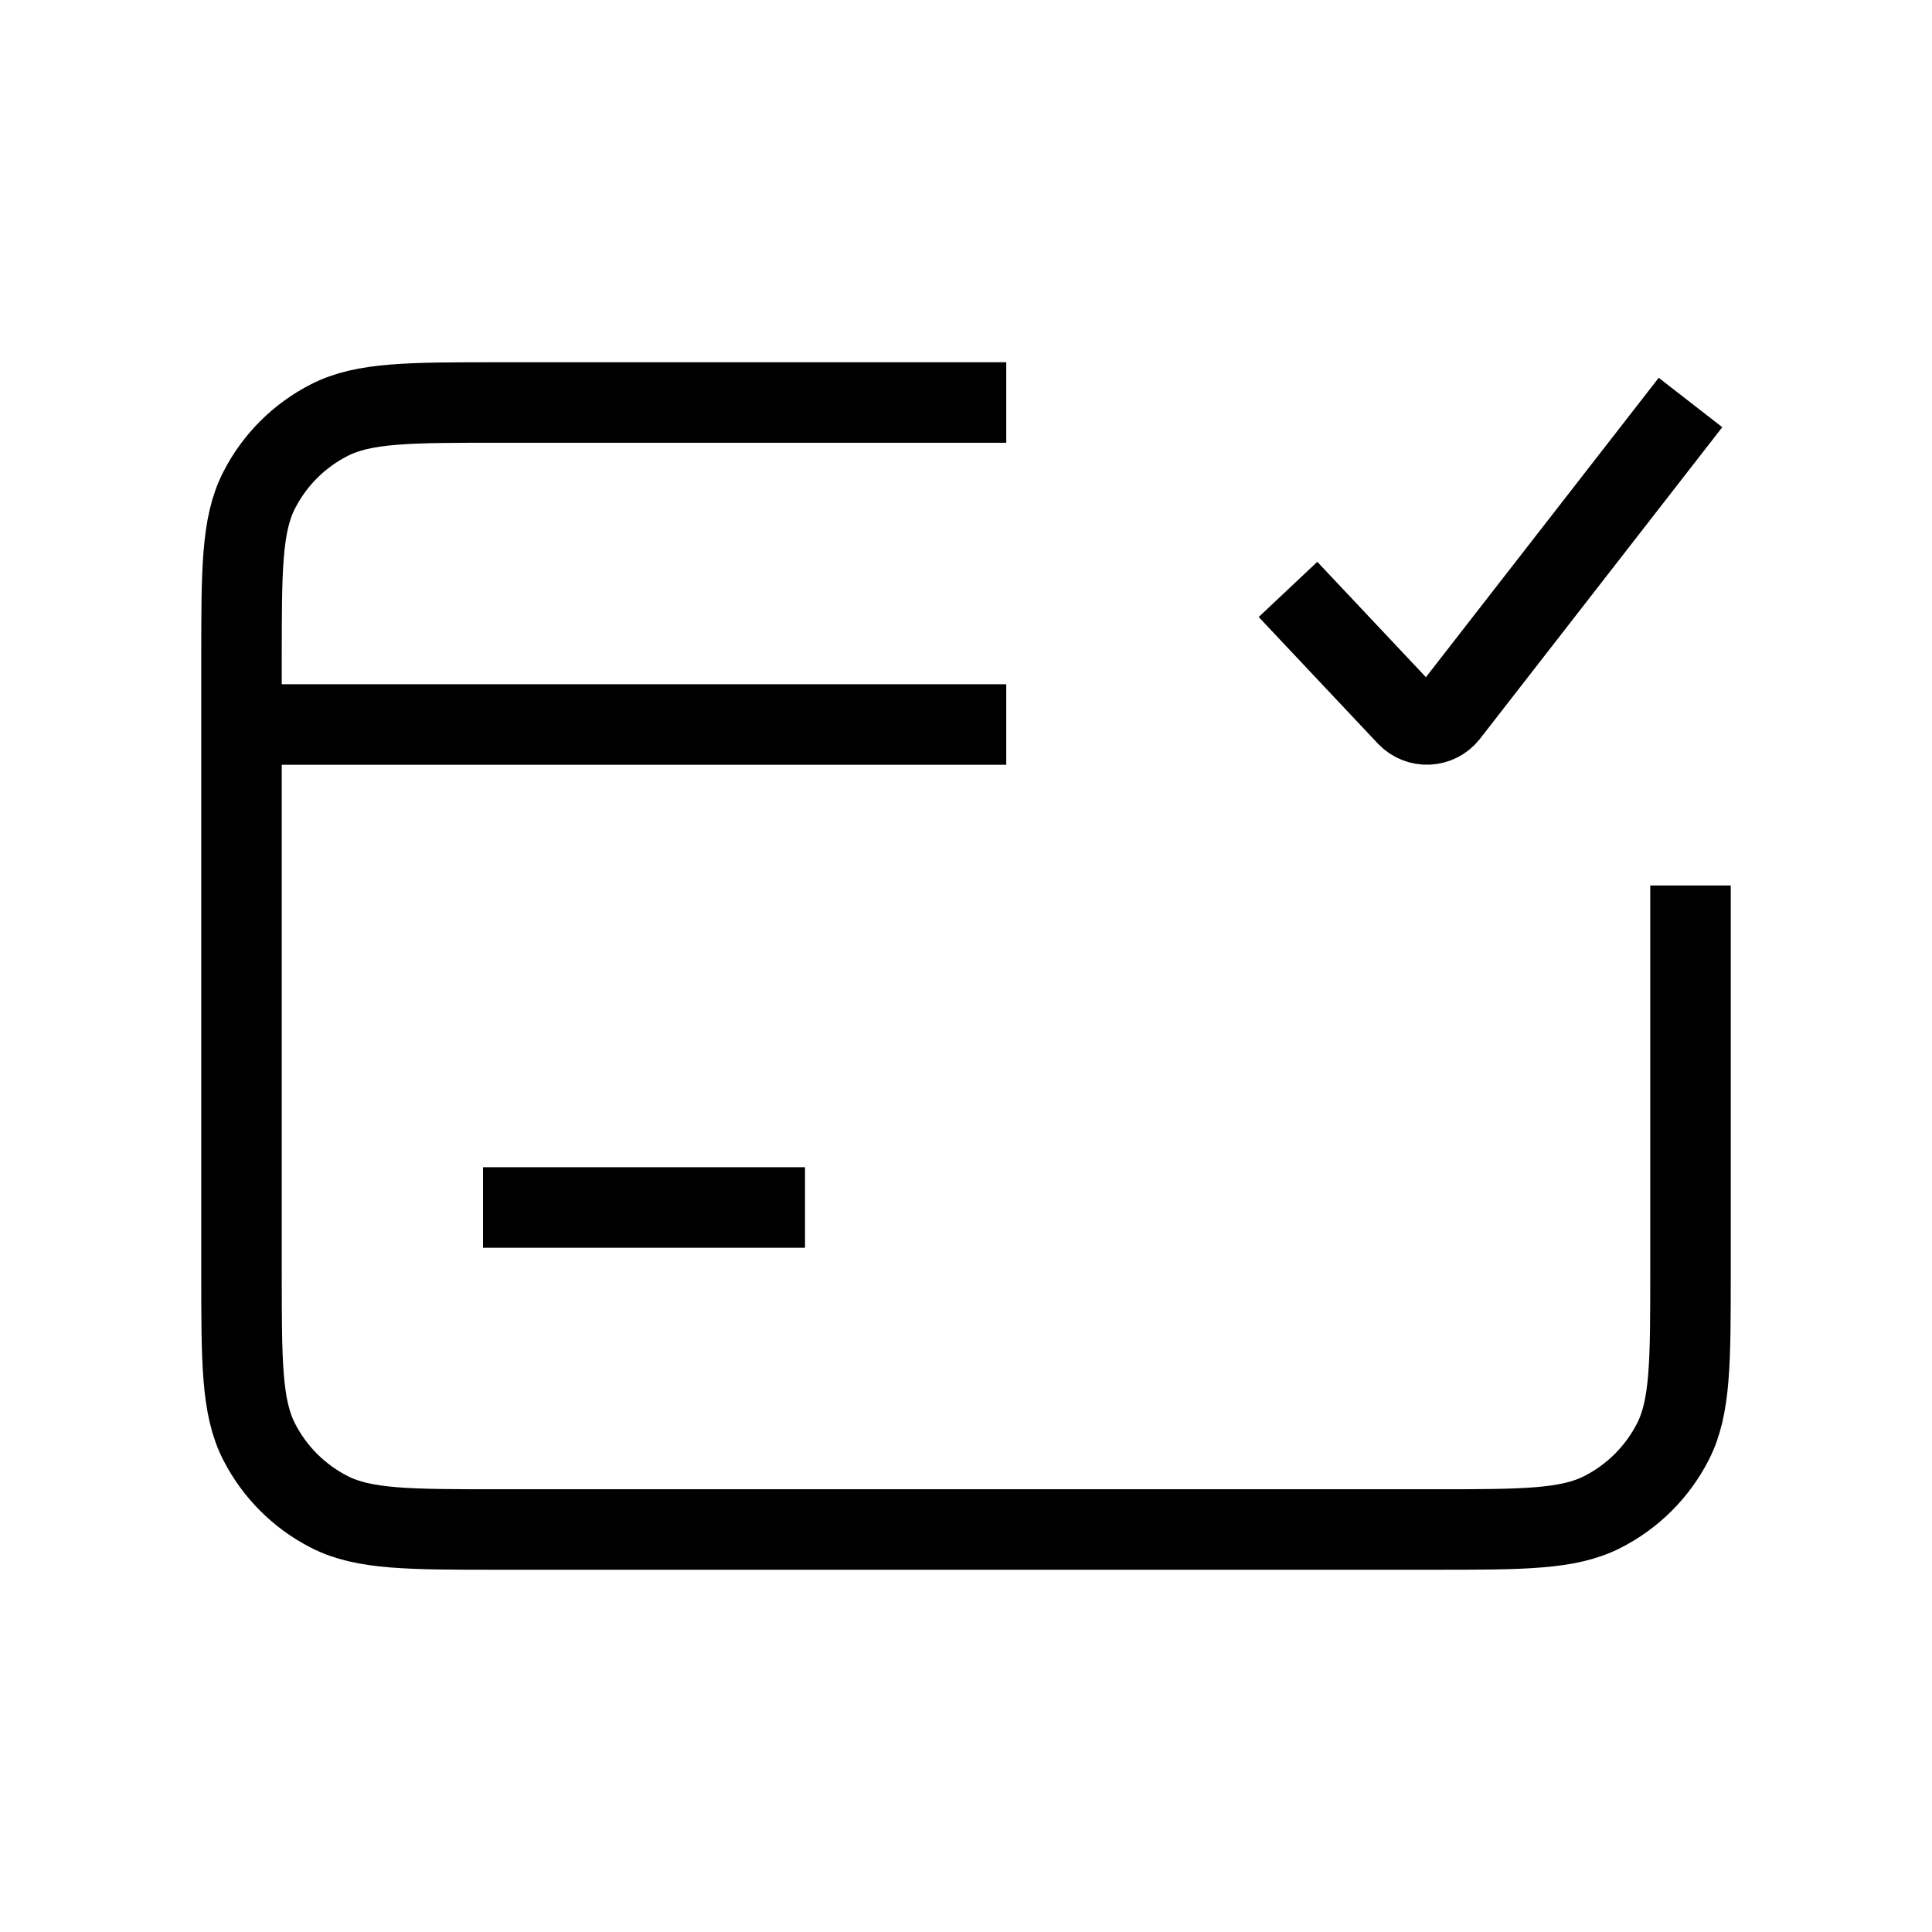
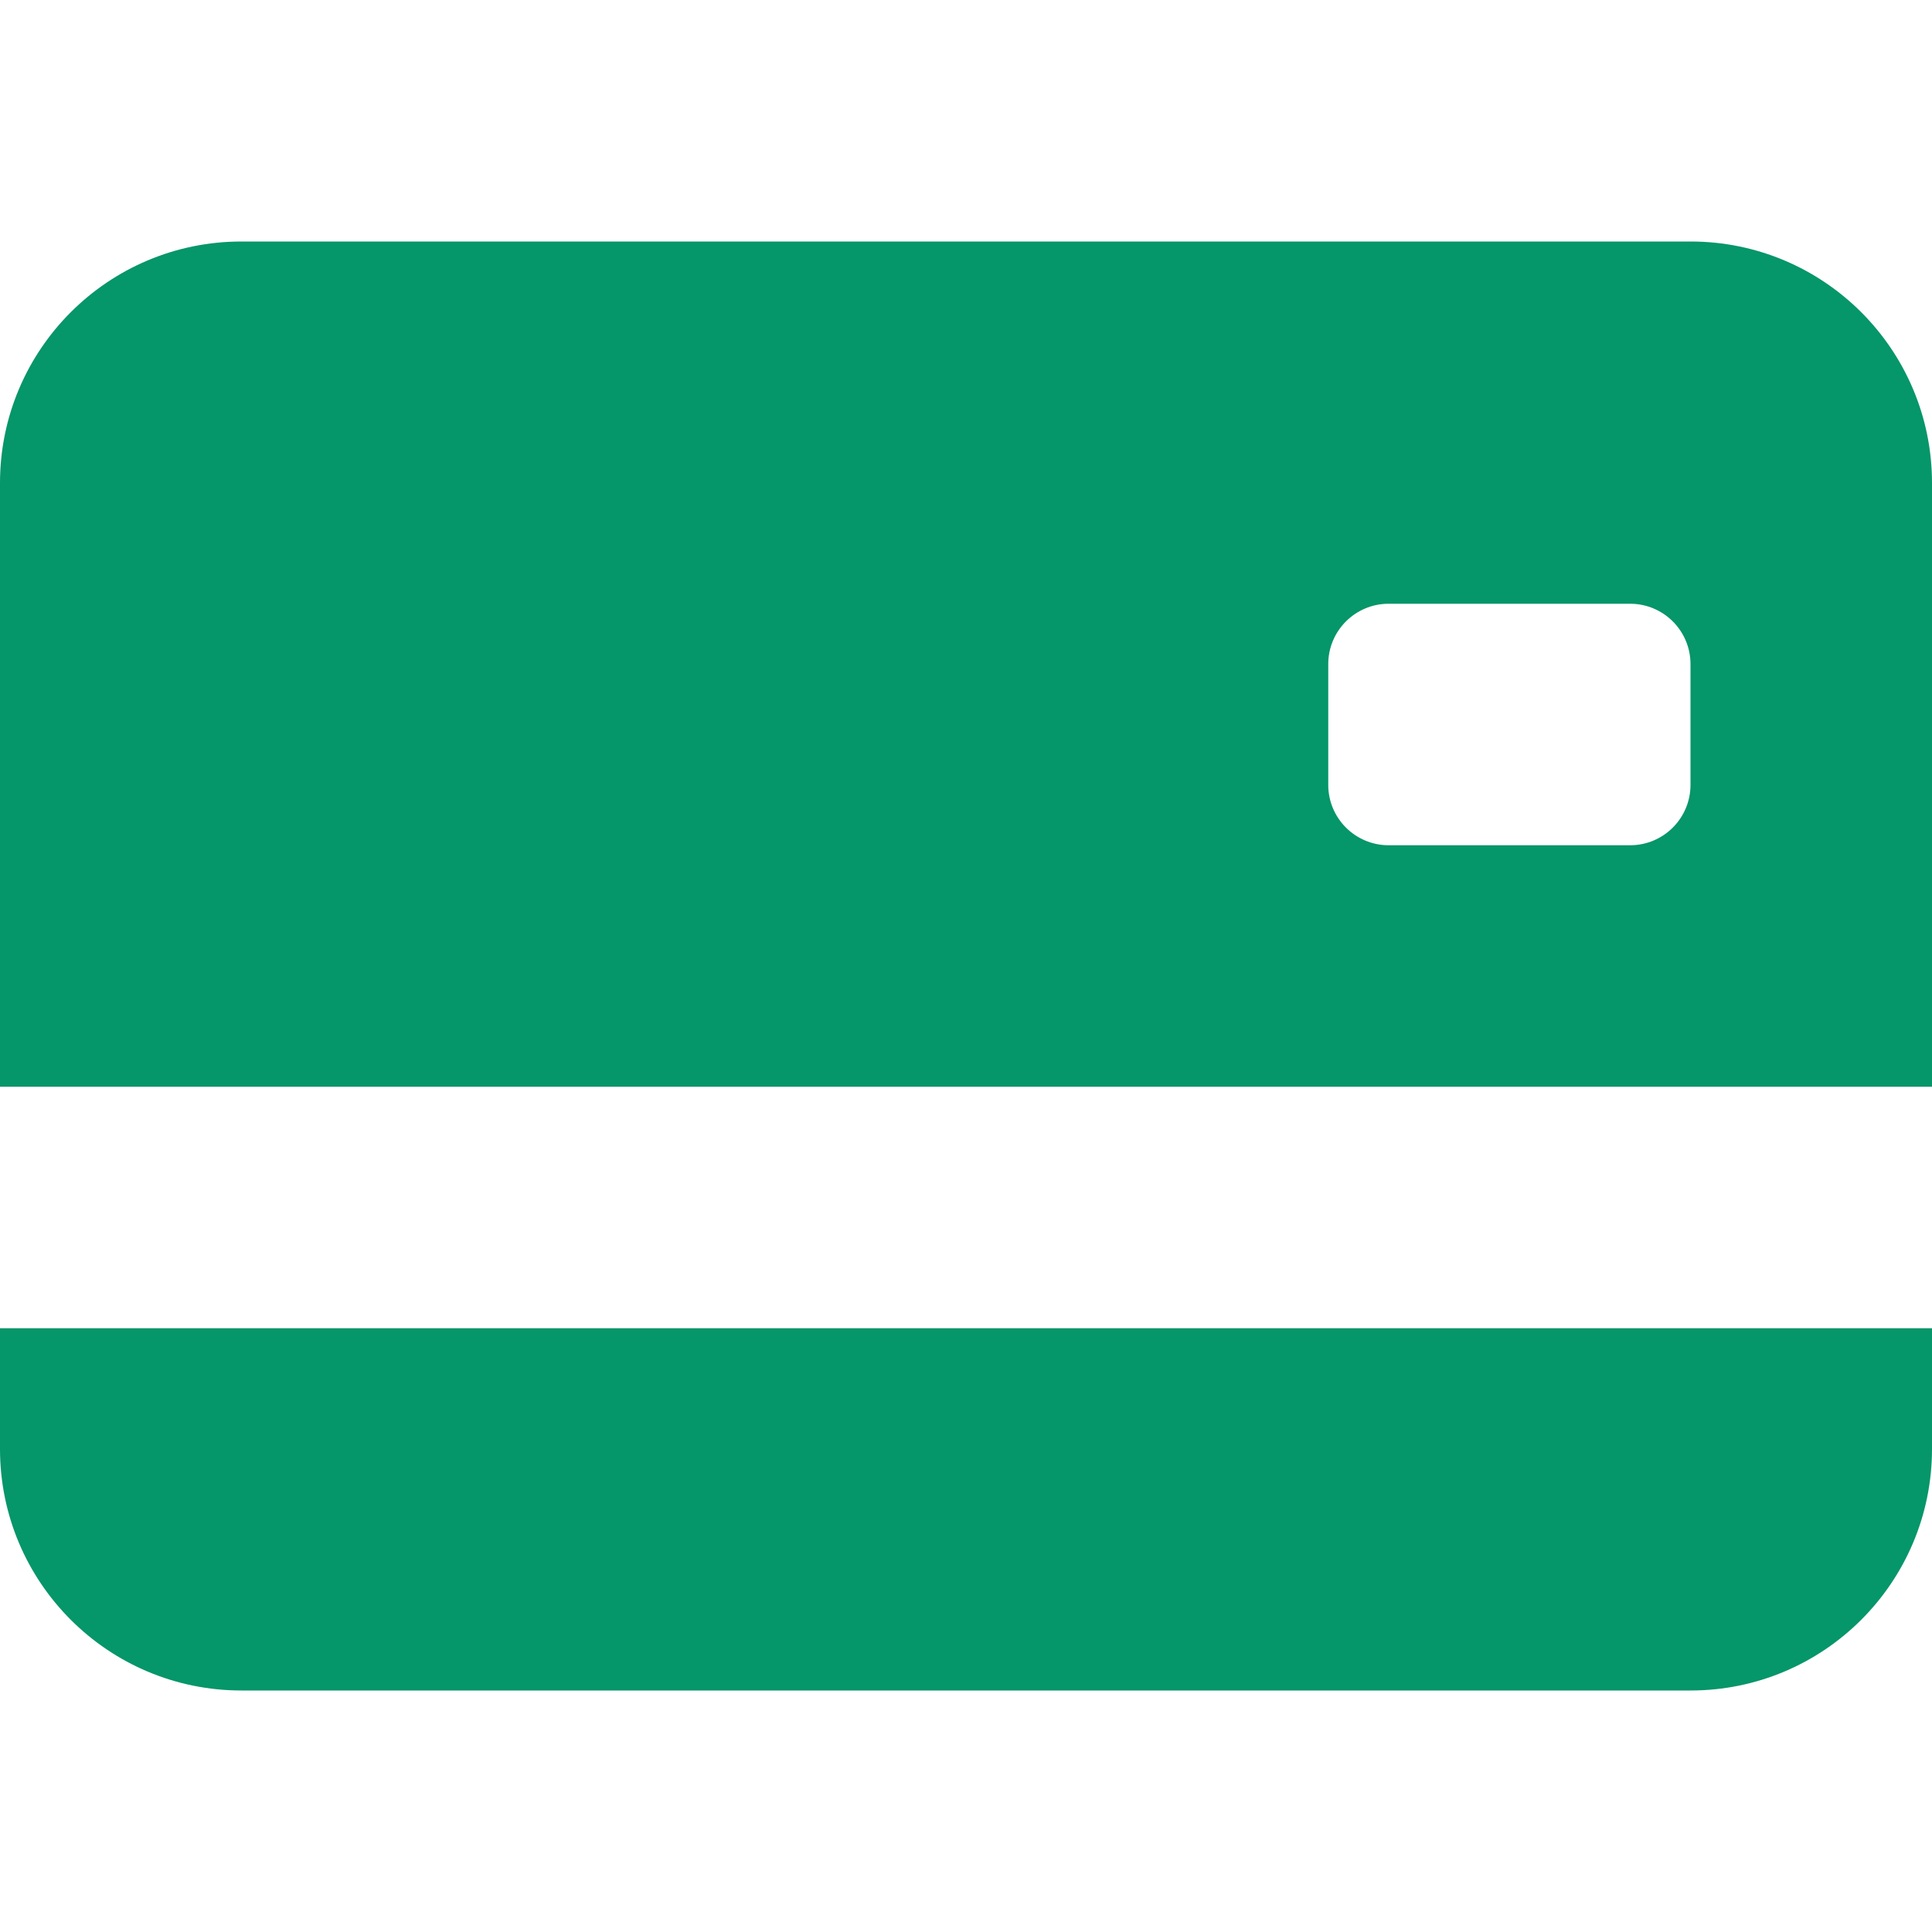
- <svg xmlns="http://www.w3.org/2000/svg" width="1em" height="1em" viewBox="0 0 24 24">
-   <path fill="none" stroke="currentColor" strokeLinecap="round" strokeLinejoin="round" strokeWidth="1.5" d="M3 9v-.8c0-1.12 0-1.68.218-2.108c.192-.377.497-.682.874-.874C4.52 5 5.08 5 6.2 5h6.3M3 9h9.5M3 9v6.8c0 1.12 0 1.68.218 2.108a2 2 0 0 0 .874.874c.427.218.987.218 2.105.218h11.606c1.118 0 1.677 0 2.104-.218c.377-.192.683-.498.875-.874c.218-.428.218-.986.218-2.104V11m-5-3.678l1.484 1.576a.337.337 0 0 0 .502-.022L21 5M6 15h4" />
+ <svg xmlns="http://www.w3.org/2000/svg" width="25" height="25" viewBox="0 0 16 16">
+   <path fill="#059669" d="M0 4a2 2 0 0 1 2-2h12a2 2 0 0 1 2 2v5H0zm11.5 1a.5.5 0 0 0-.5.5v1a.5.5 0 0 0 .5.5h2a.5.5 0 0 0 .5-.5v-1a.5.5 0 0 0-.5-.5zM0 11v1a2 2 0 0 0 2 2h12a2 2 0 0 0 2-2v-1z" />
</svg>
